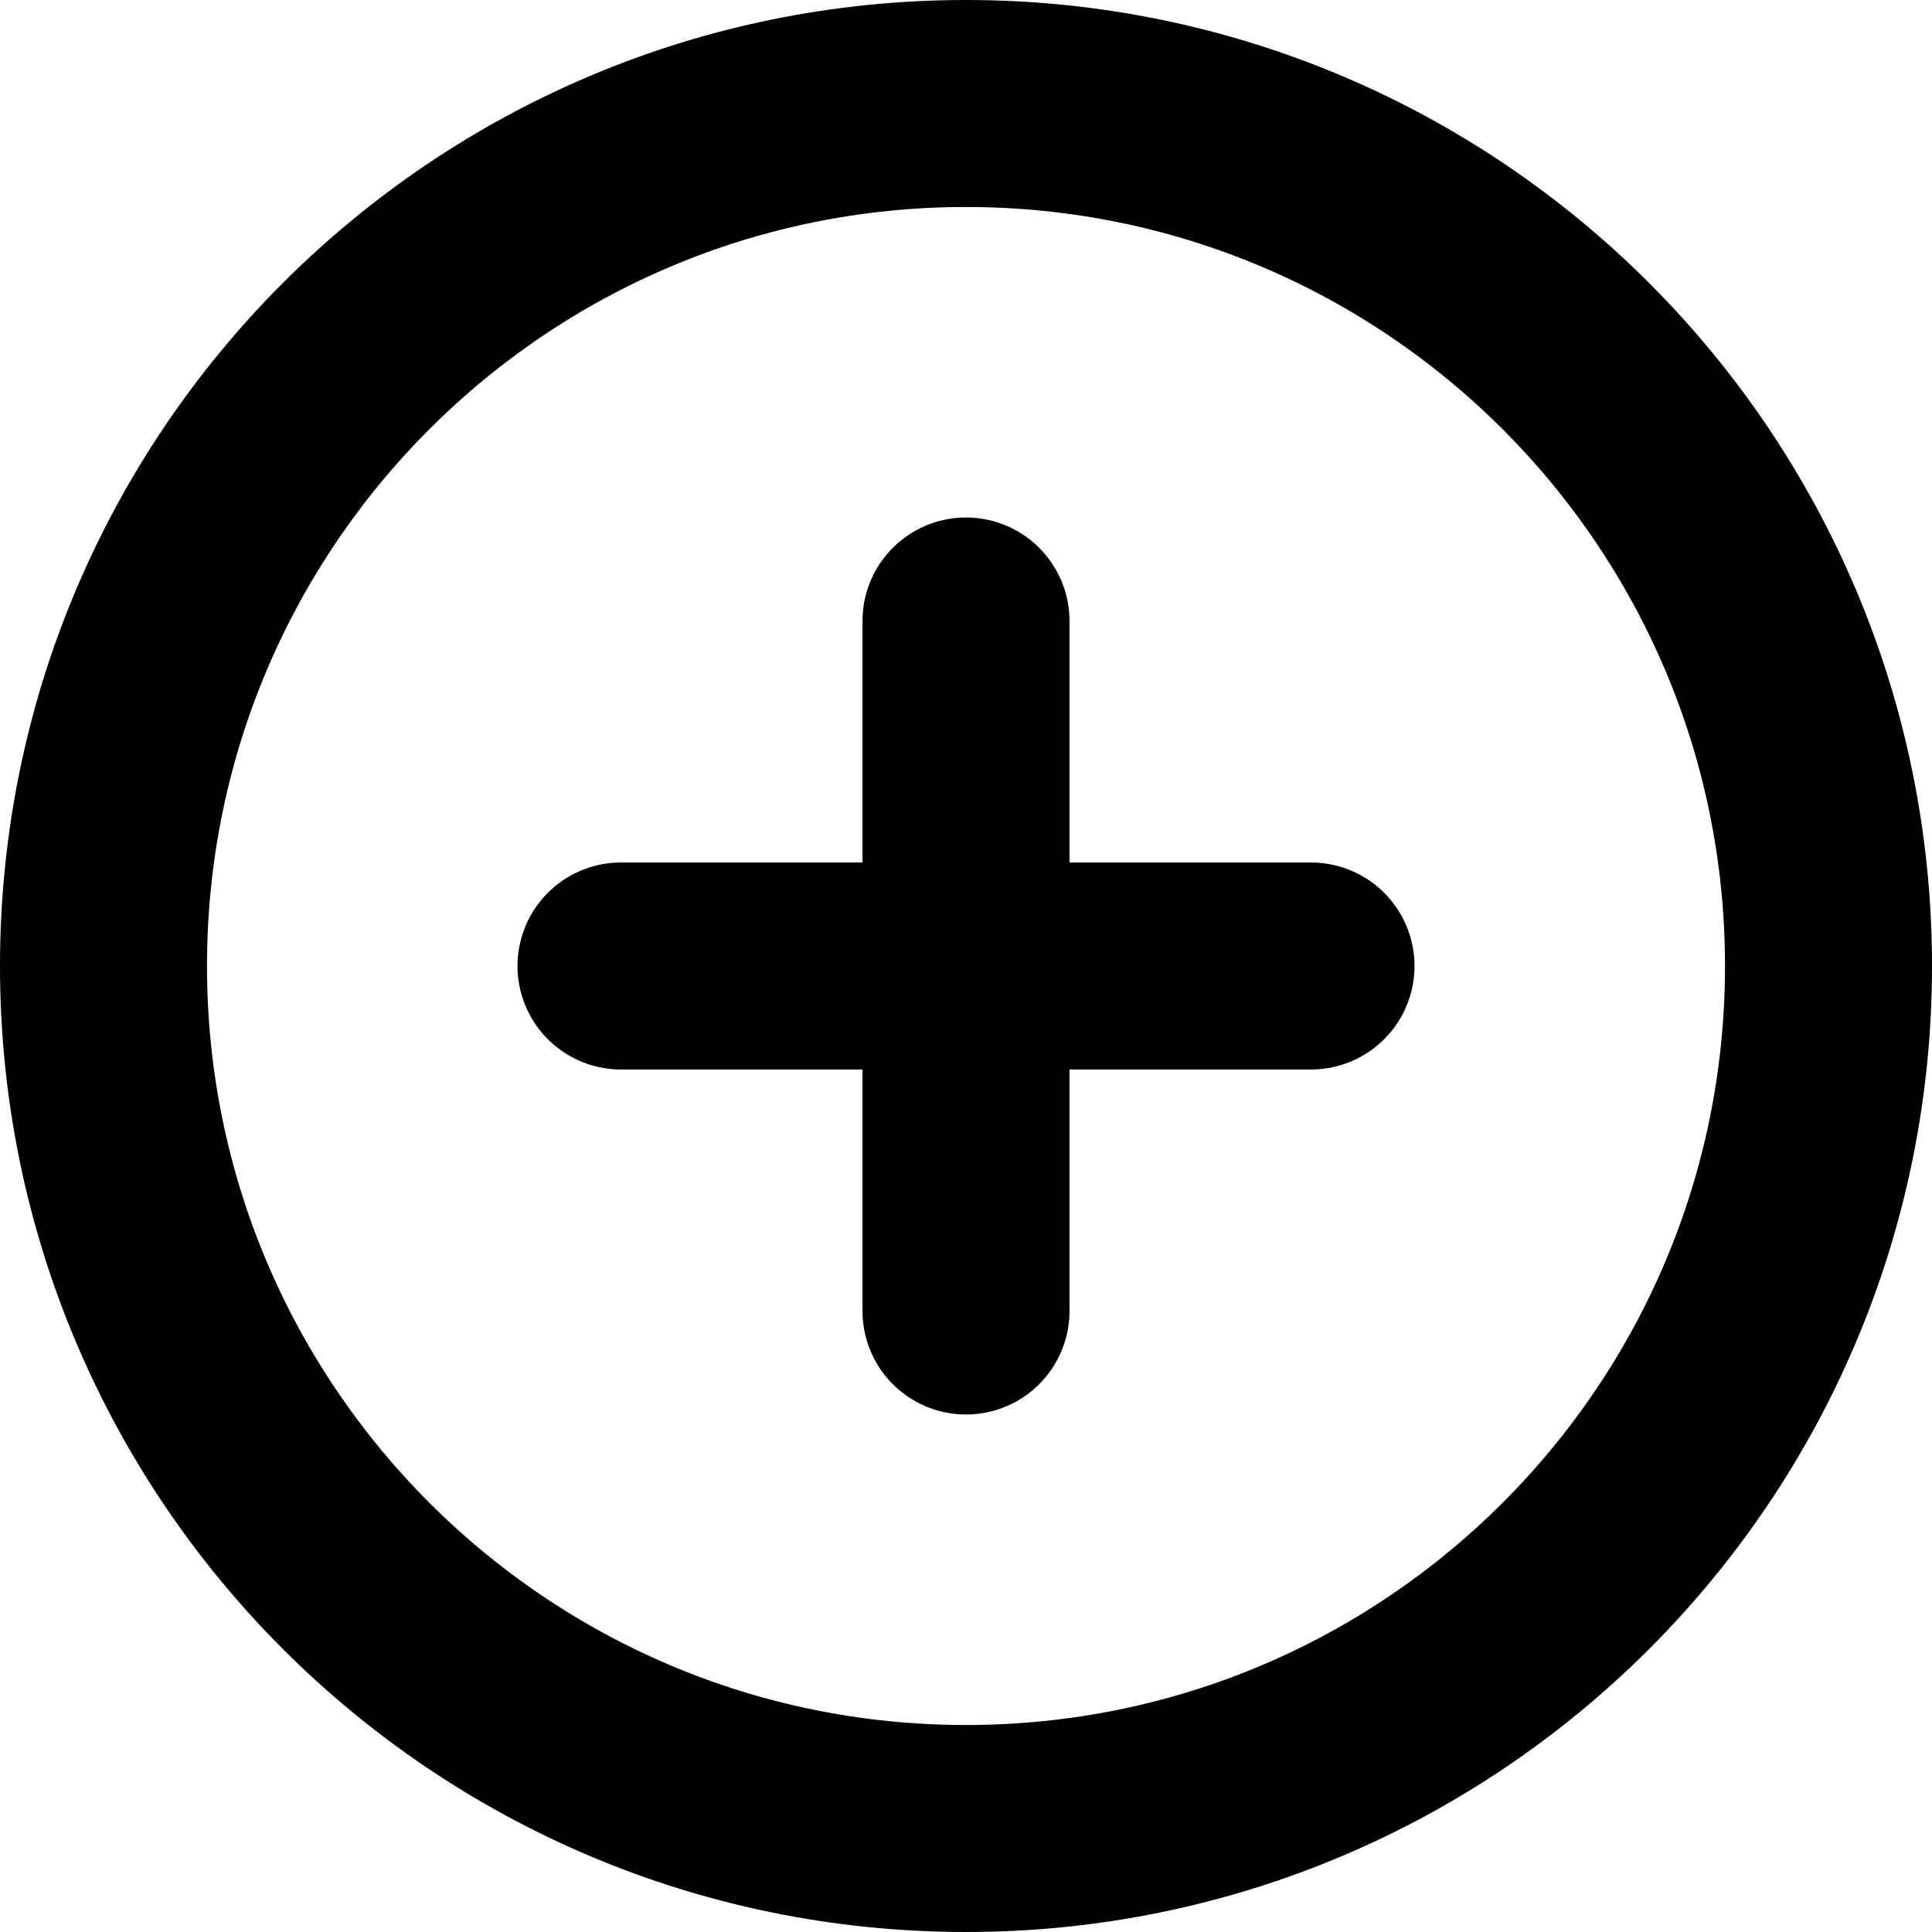
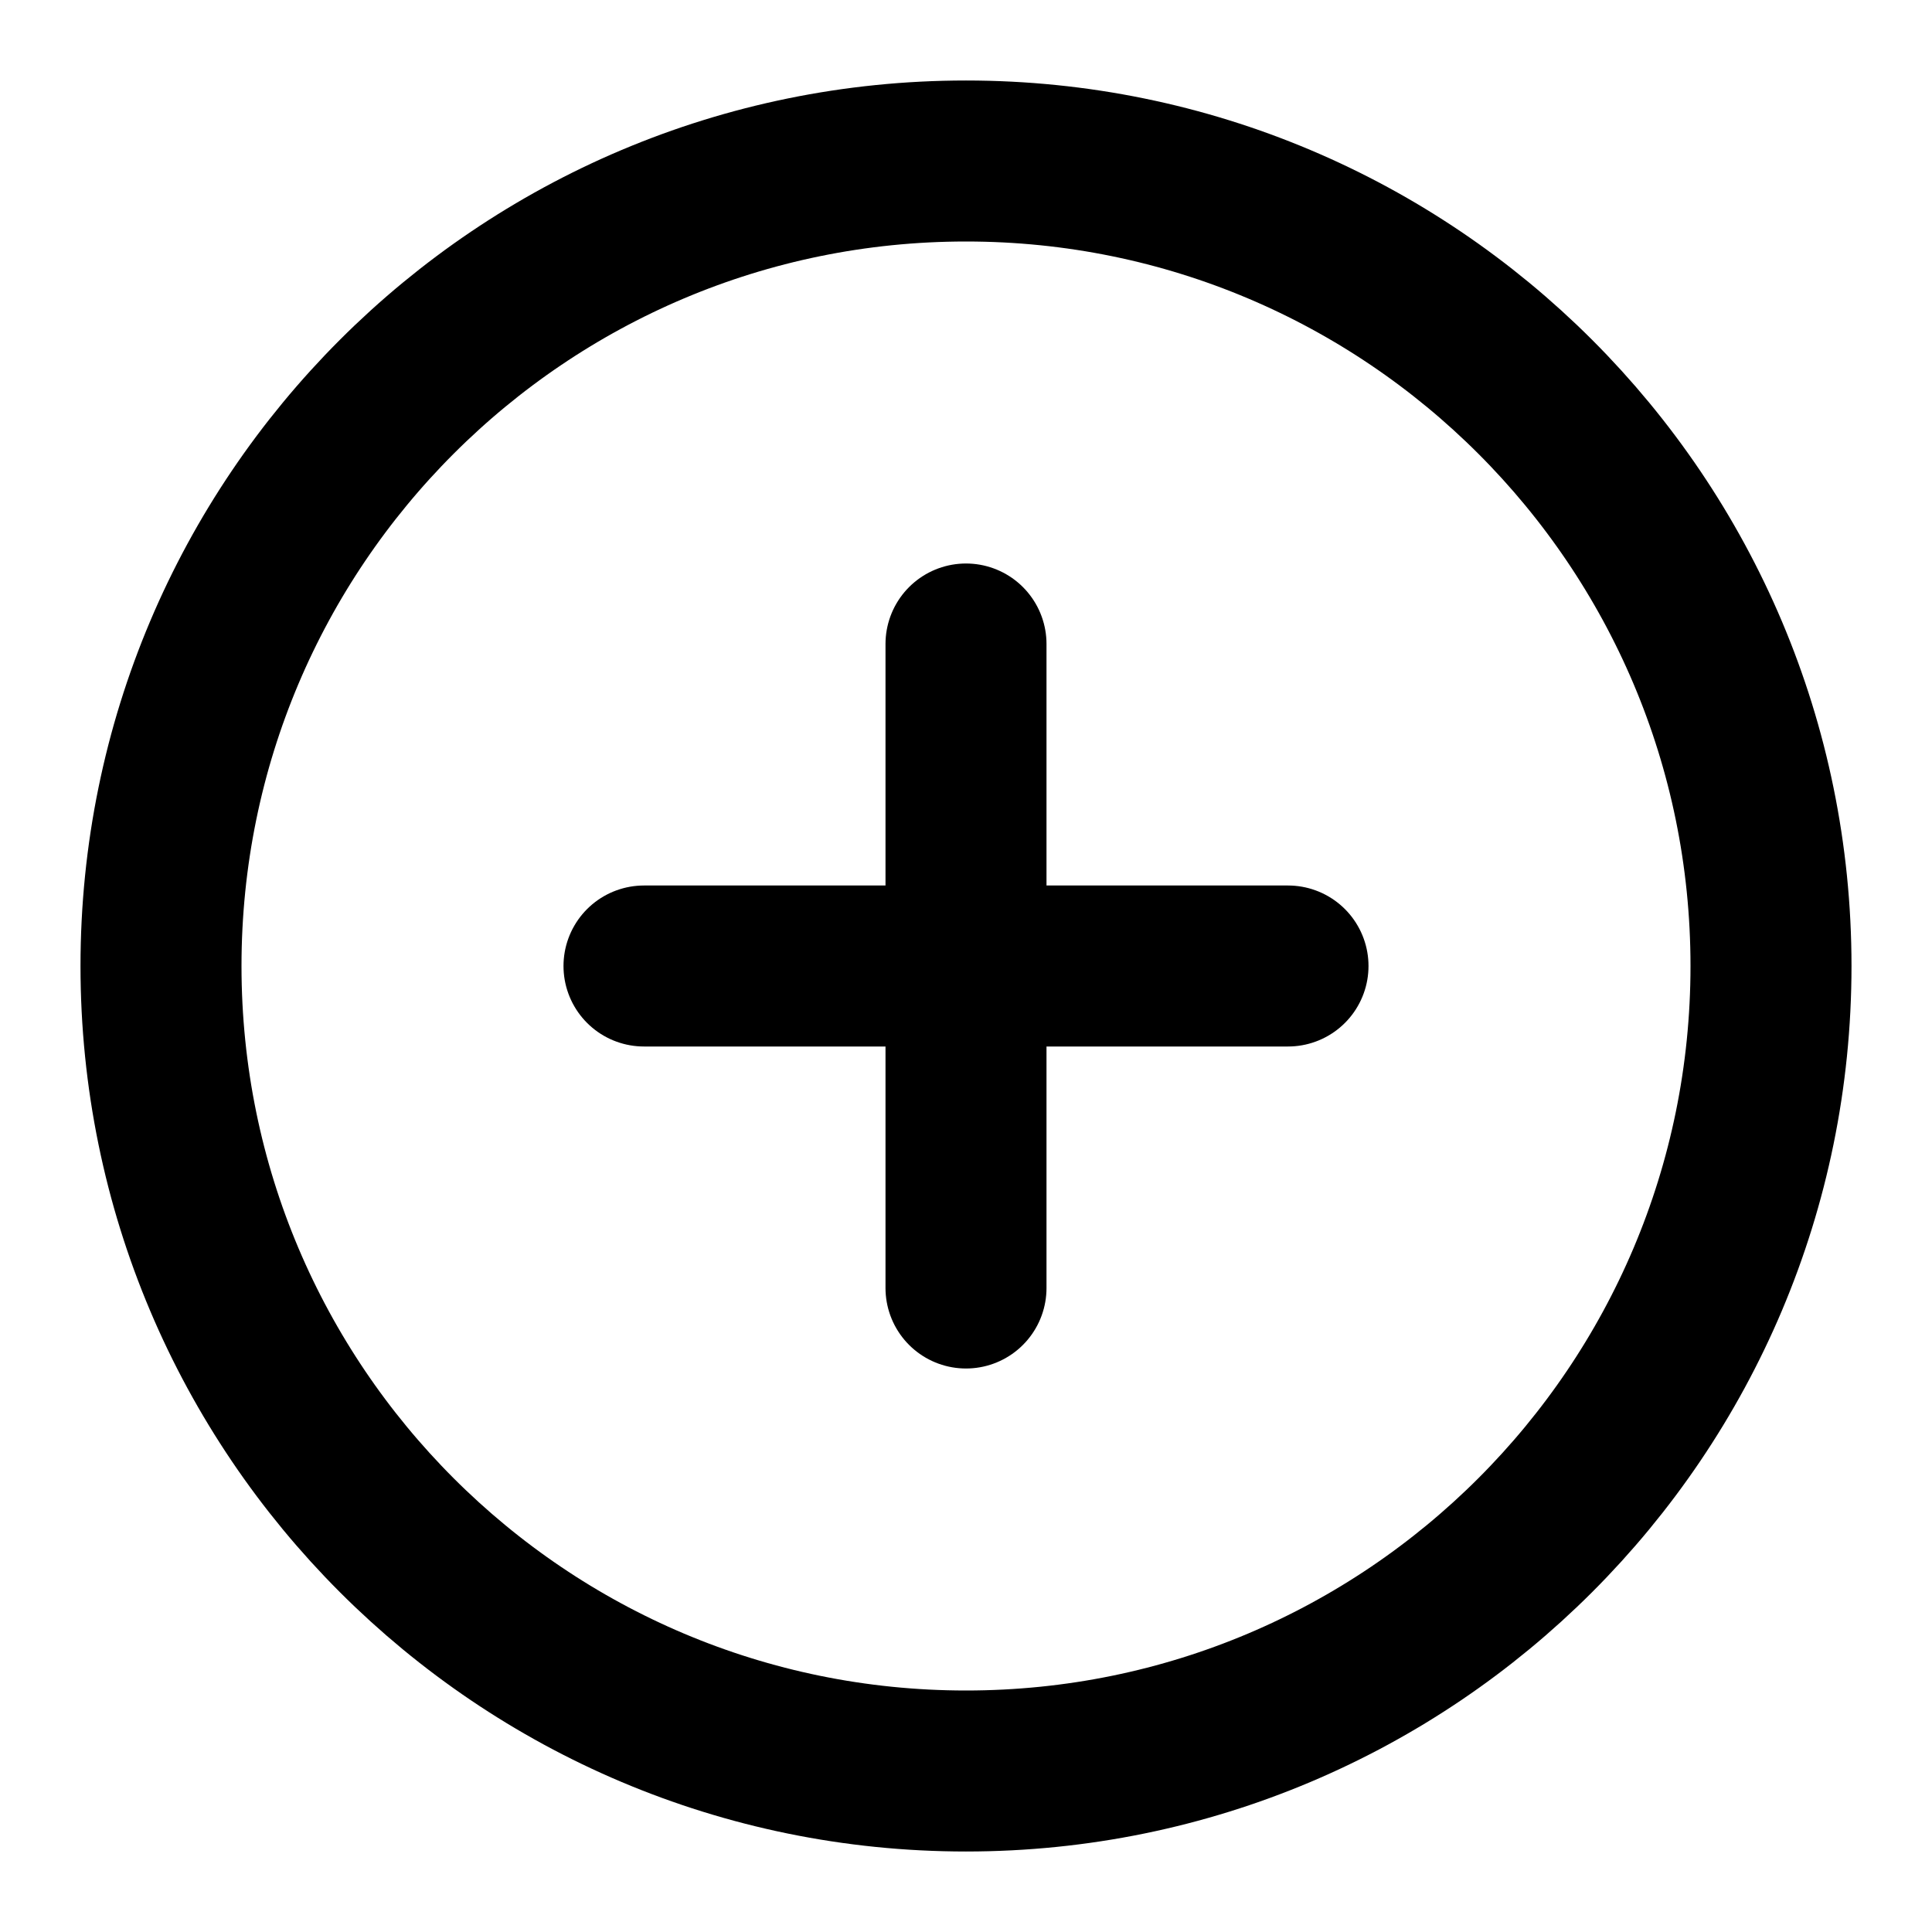
- <svg xmlns="http://www.w3.org/2000/svg" width="28" height="28" viewBox="0 0 28 28" fill="none">
-   <path d="M14 26.5C20.904 26.5 26.5 20.904 26.5 14C26.5 7.096 20.904 1.5 14 1.5C7.096 1.5 1.5 7.096 1.5 14C1.5 20.904 7.096 26.5 14 26.5Z" stroke="currentColor" stroke-width="3" stroke-linecap="round" stroke-linejoin="round" />
-   <path d="M14 9V19" stroke="currentColor" stroke-width="3" stroke-linecap="round" stroke-linejoin="round" />
-   <path d="M9 14H19" stroke="currentColor" stroke-width="3" stroke-linecap="round" stroke-linejoin="round" />
+ <svg xmlns="http://www.w3.org/2000/svg" width="24" height="24" viewBox="0 0 24 24" fill="none" stroke="currentColor" stroke-width="2" stroke-linecap="round" stroke-linejoin="round" class="feather feather-plus-circle">
+   <circle cx="12" cy="12" r="10" />
+   <line x1="12" y1="8" x2="12" y2="16" />
+   <line x1="8" y1="12" x2="16" y2="12" />
</svg>
